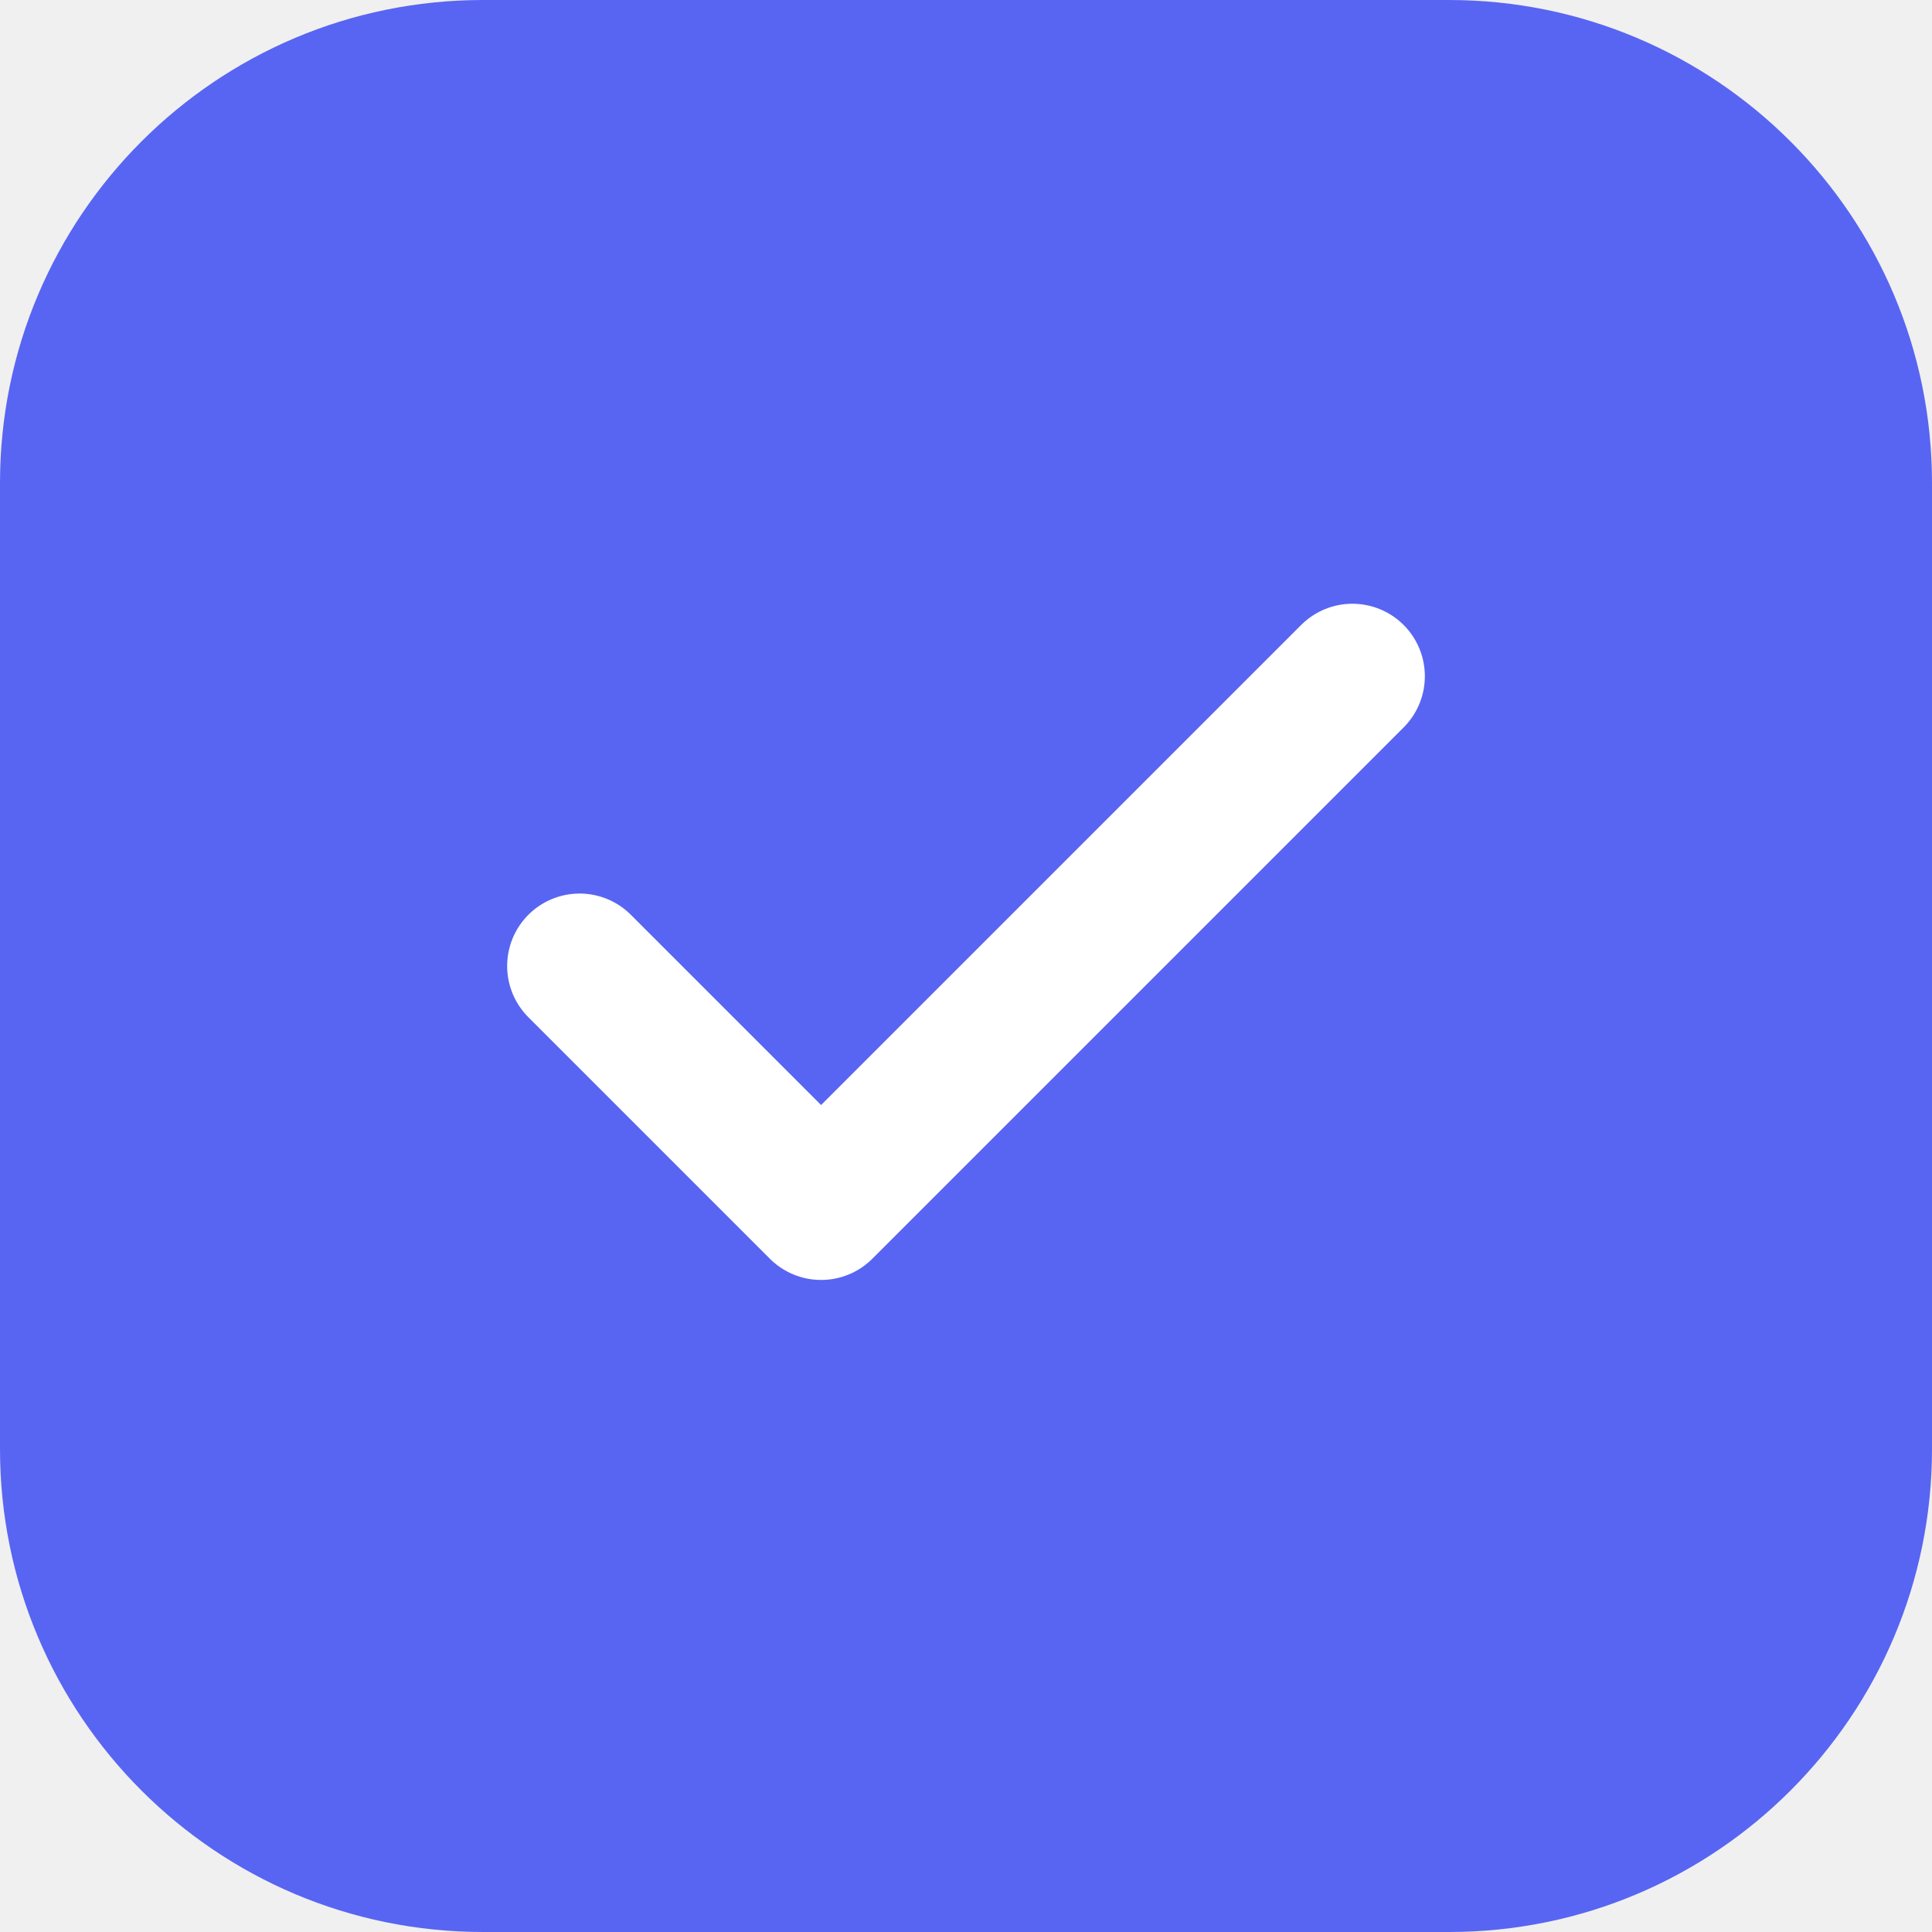
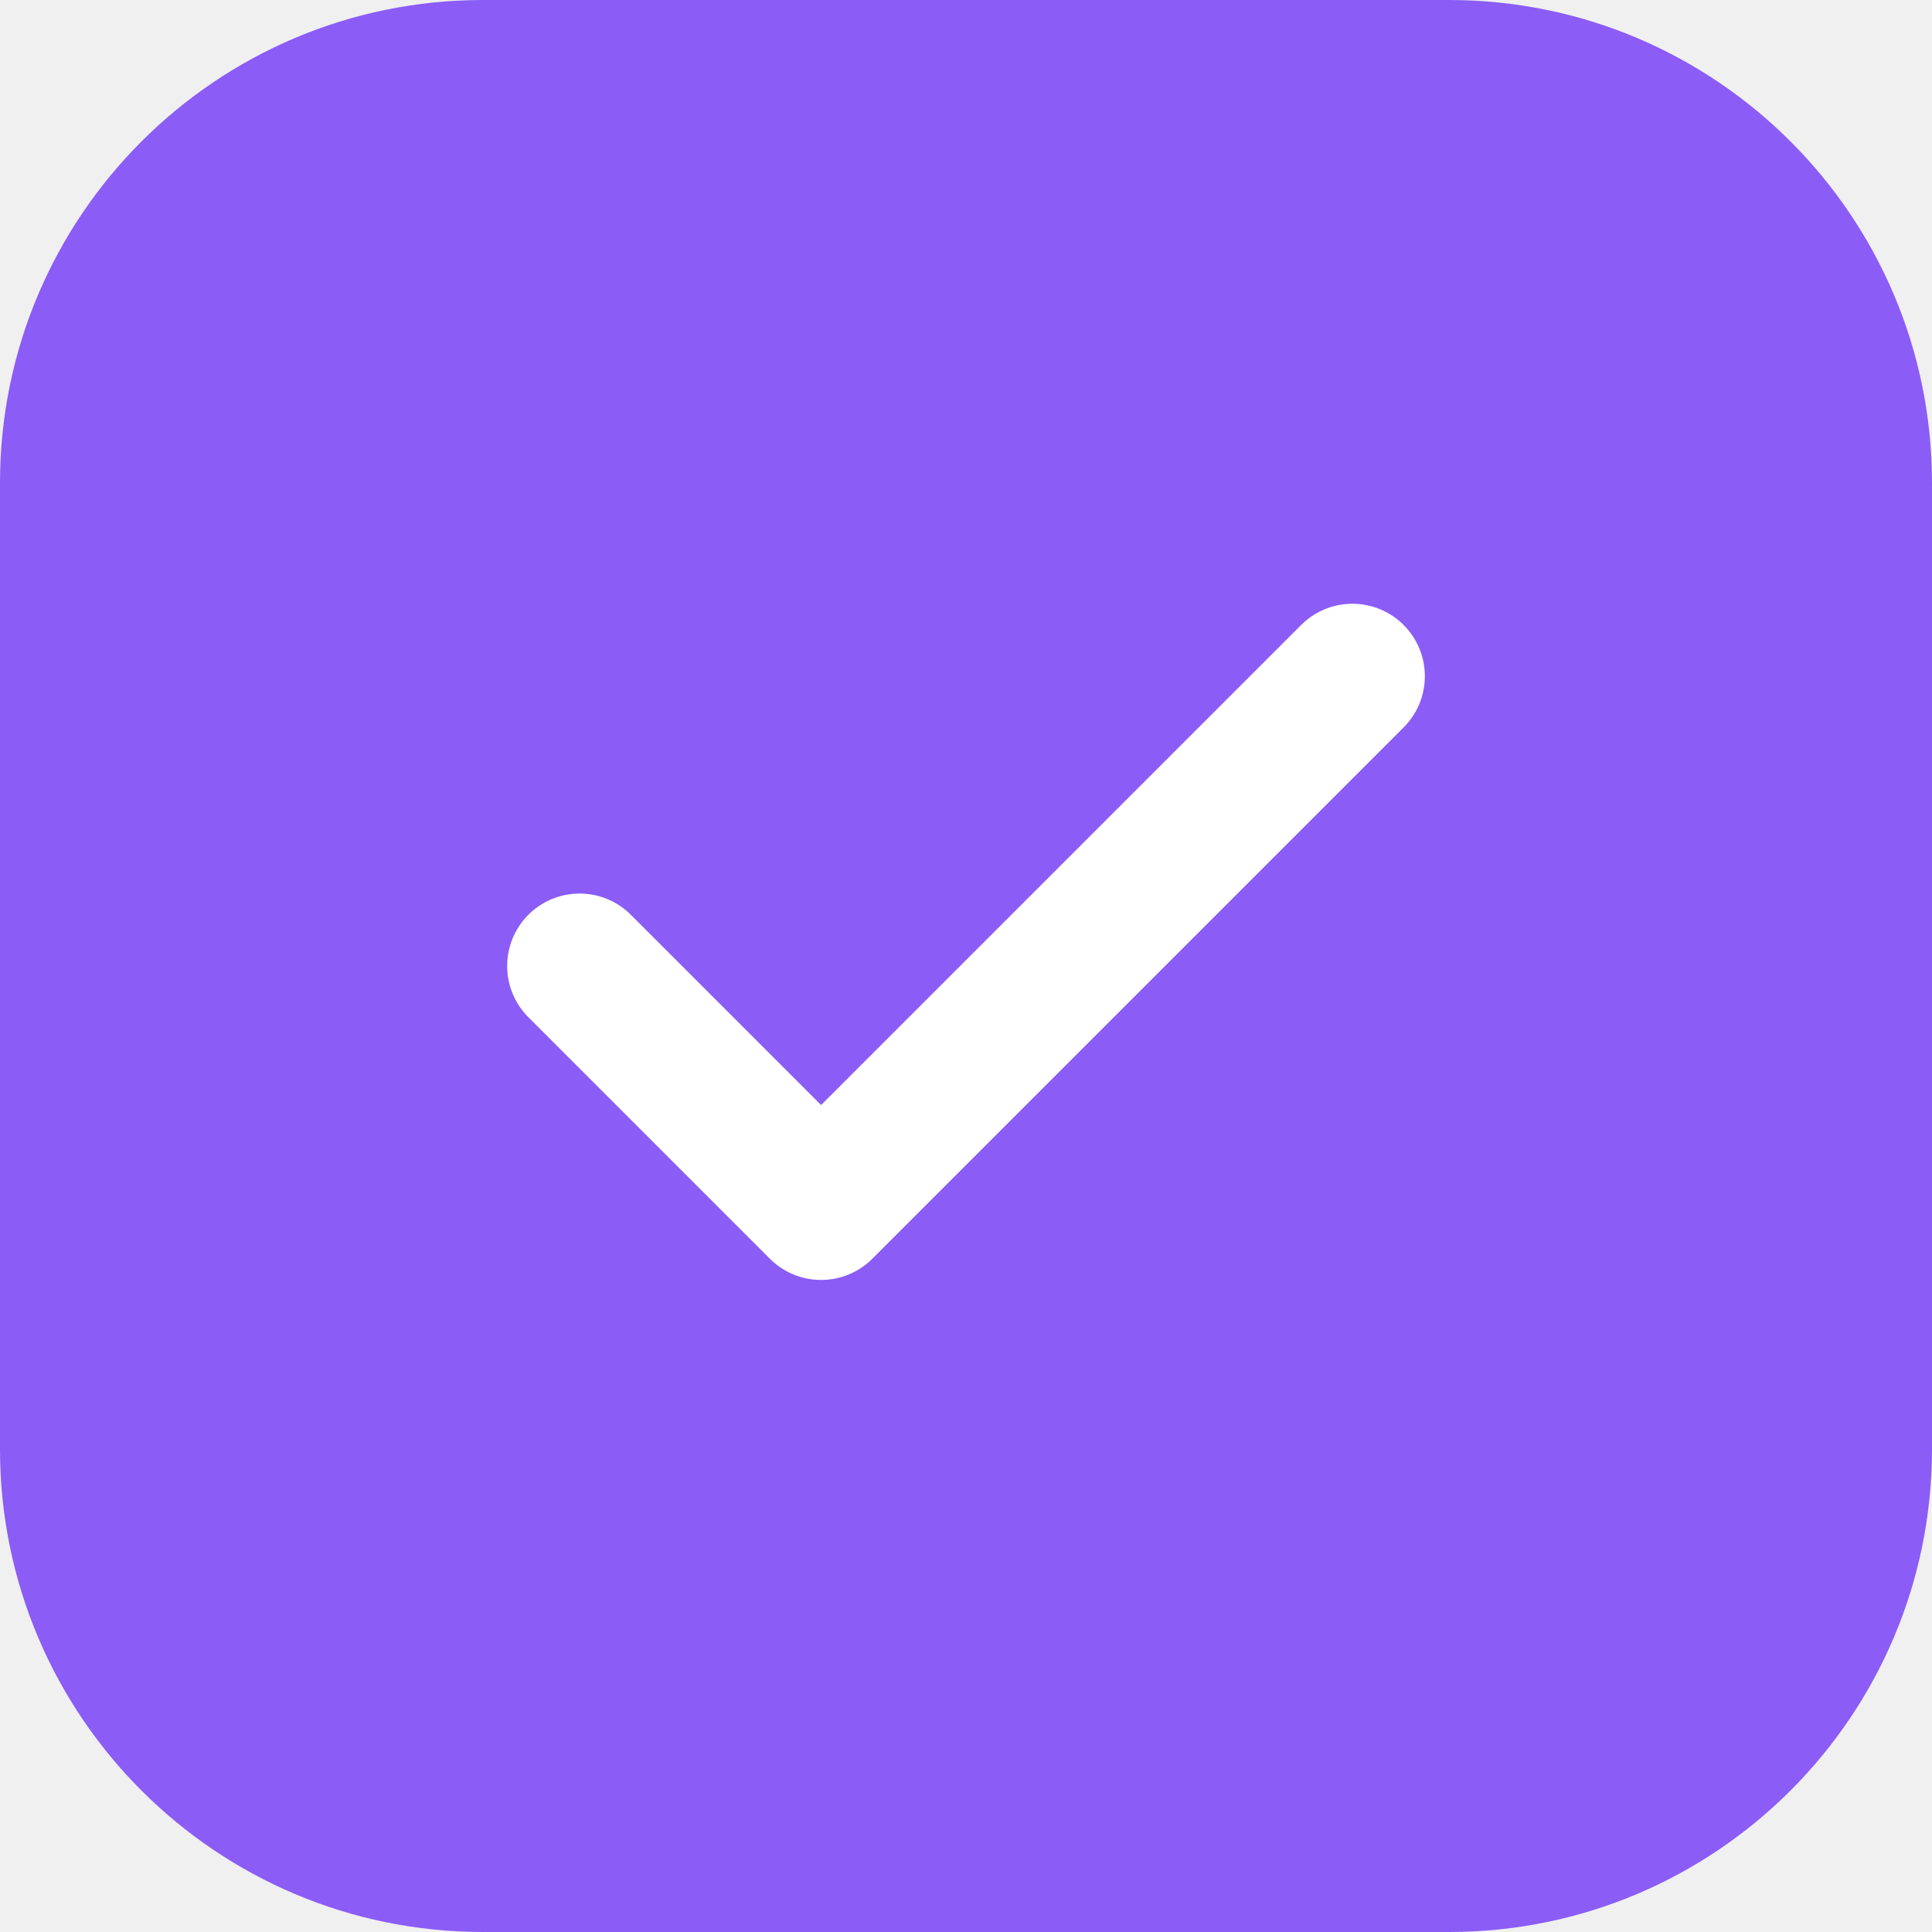
<svg xmlns="http://www.w3.org/2000/svg" viewBox="0 0 40 40" fill="none">
-   <rect width="40" height="40" rx="10" fill="#5865F2" />
+   <rect width="40" height="40" rx="10" fill="#8B5CF6" />
  <path d="M12 20l5 5 11-11" stroke="white" stroke-width="3" stroke-linecap="round" stroke-linejoin="round" />
</svg>
